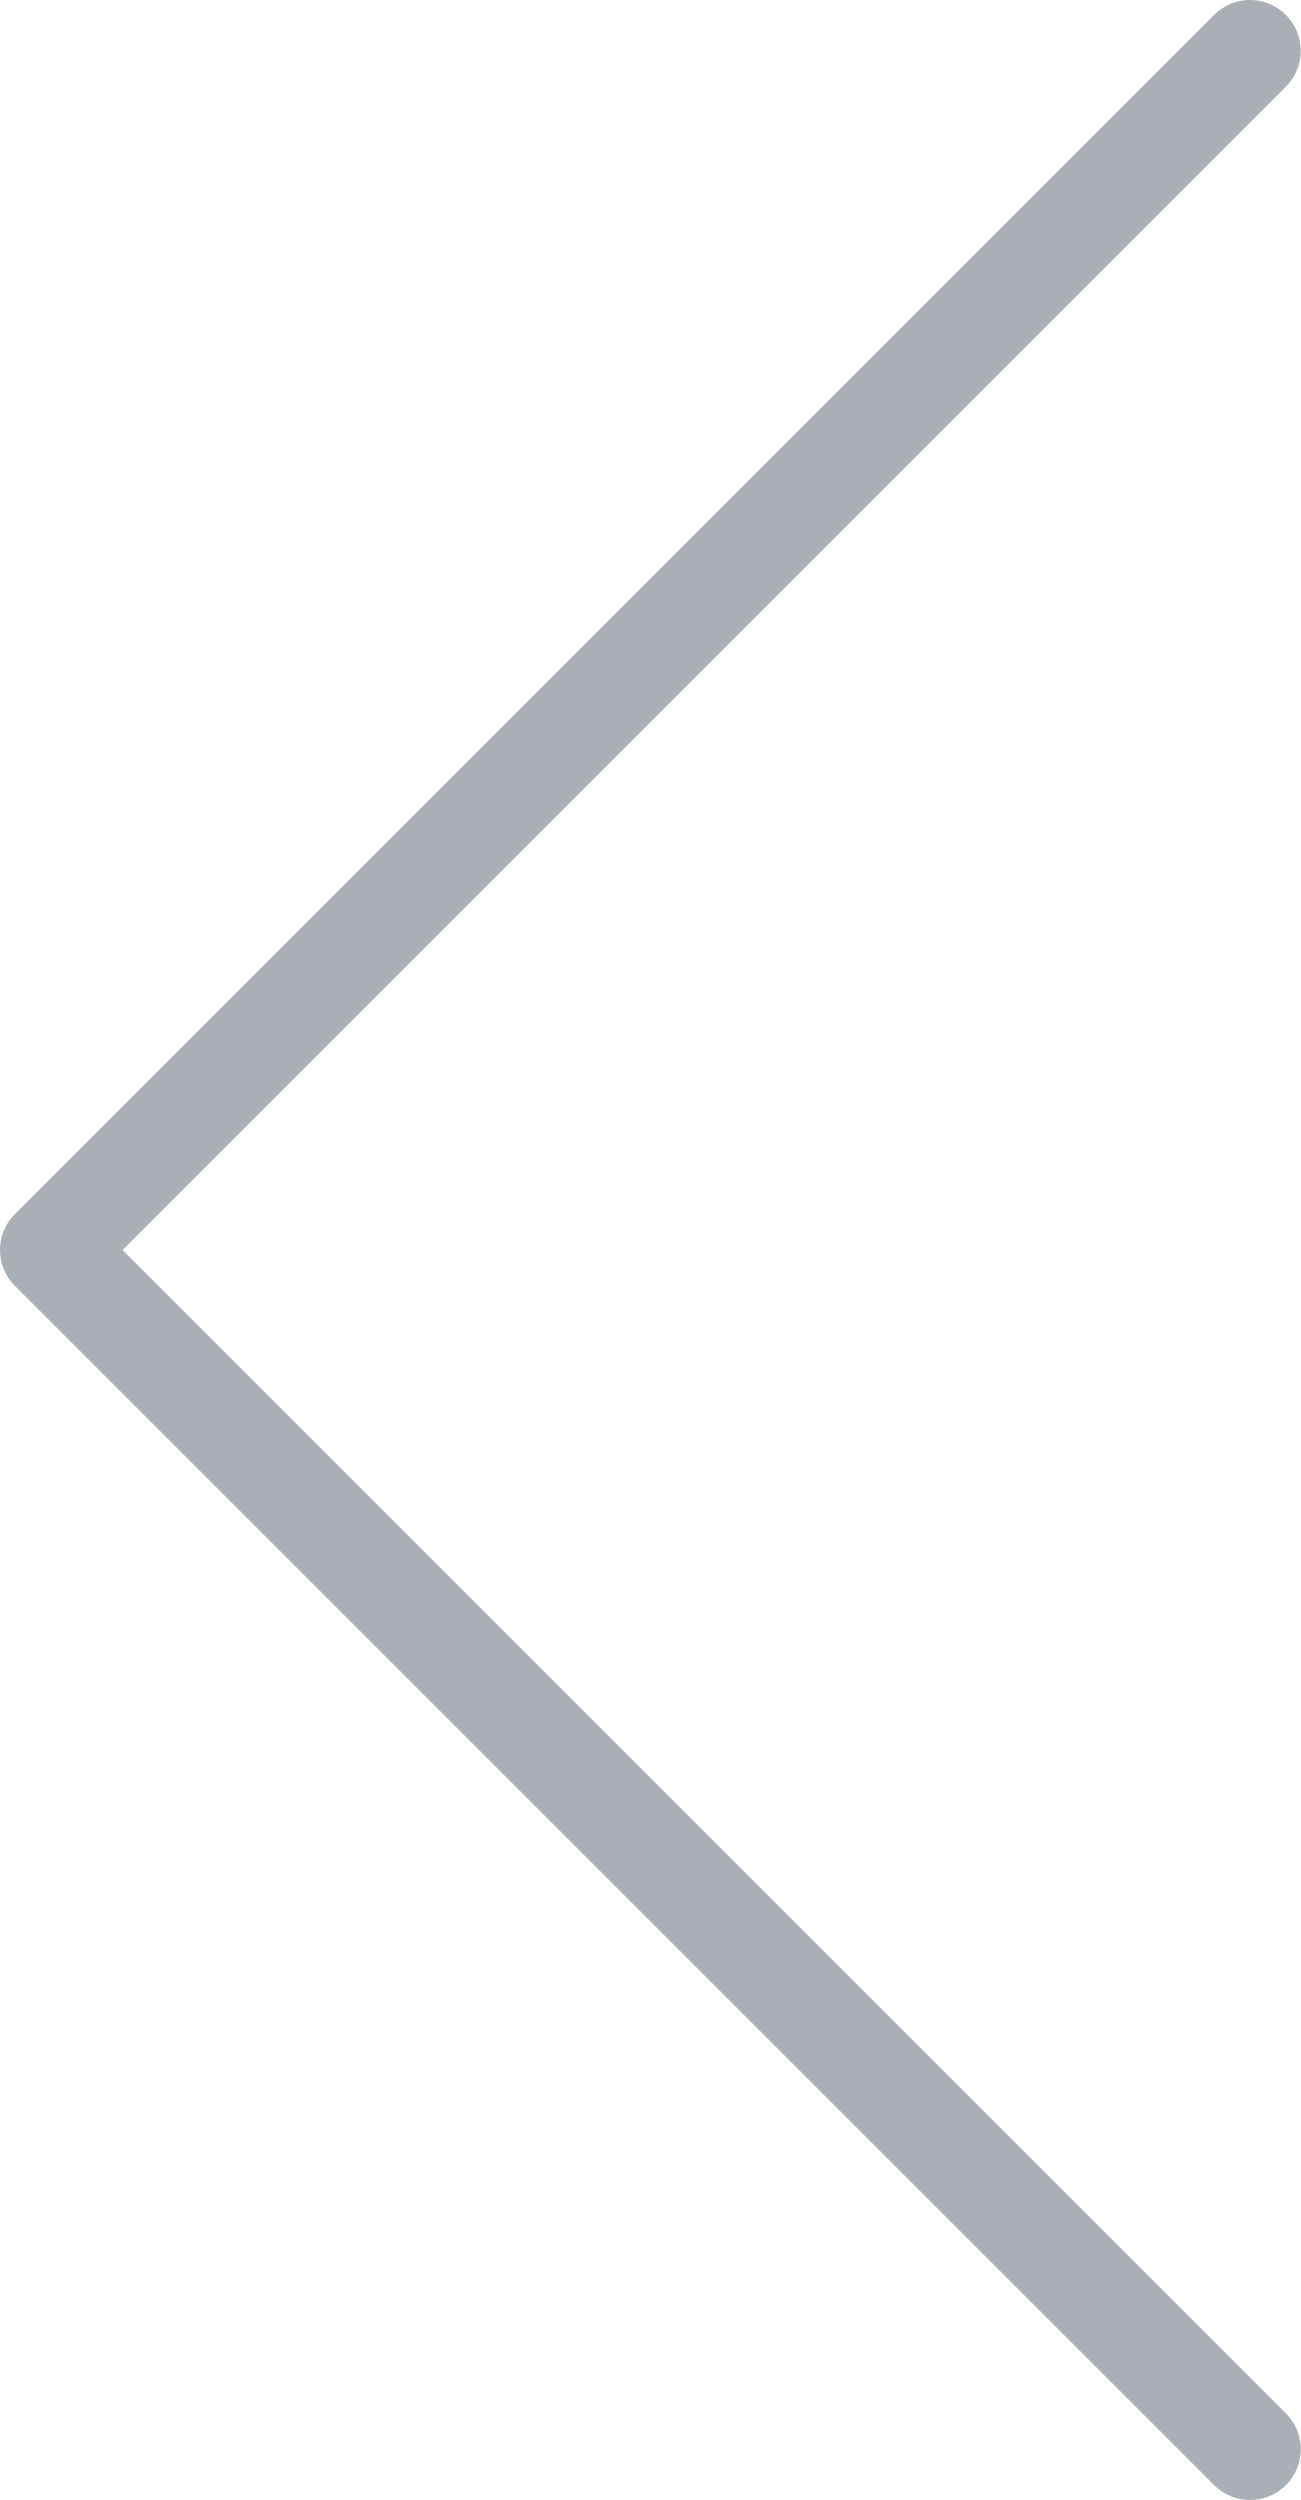
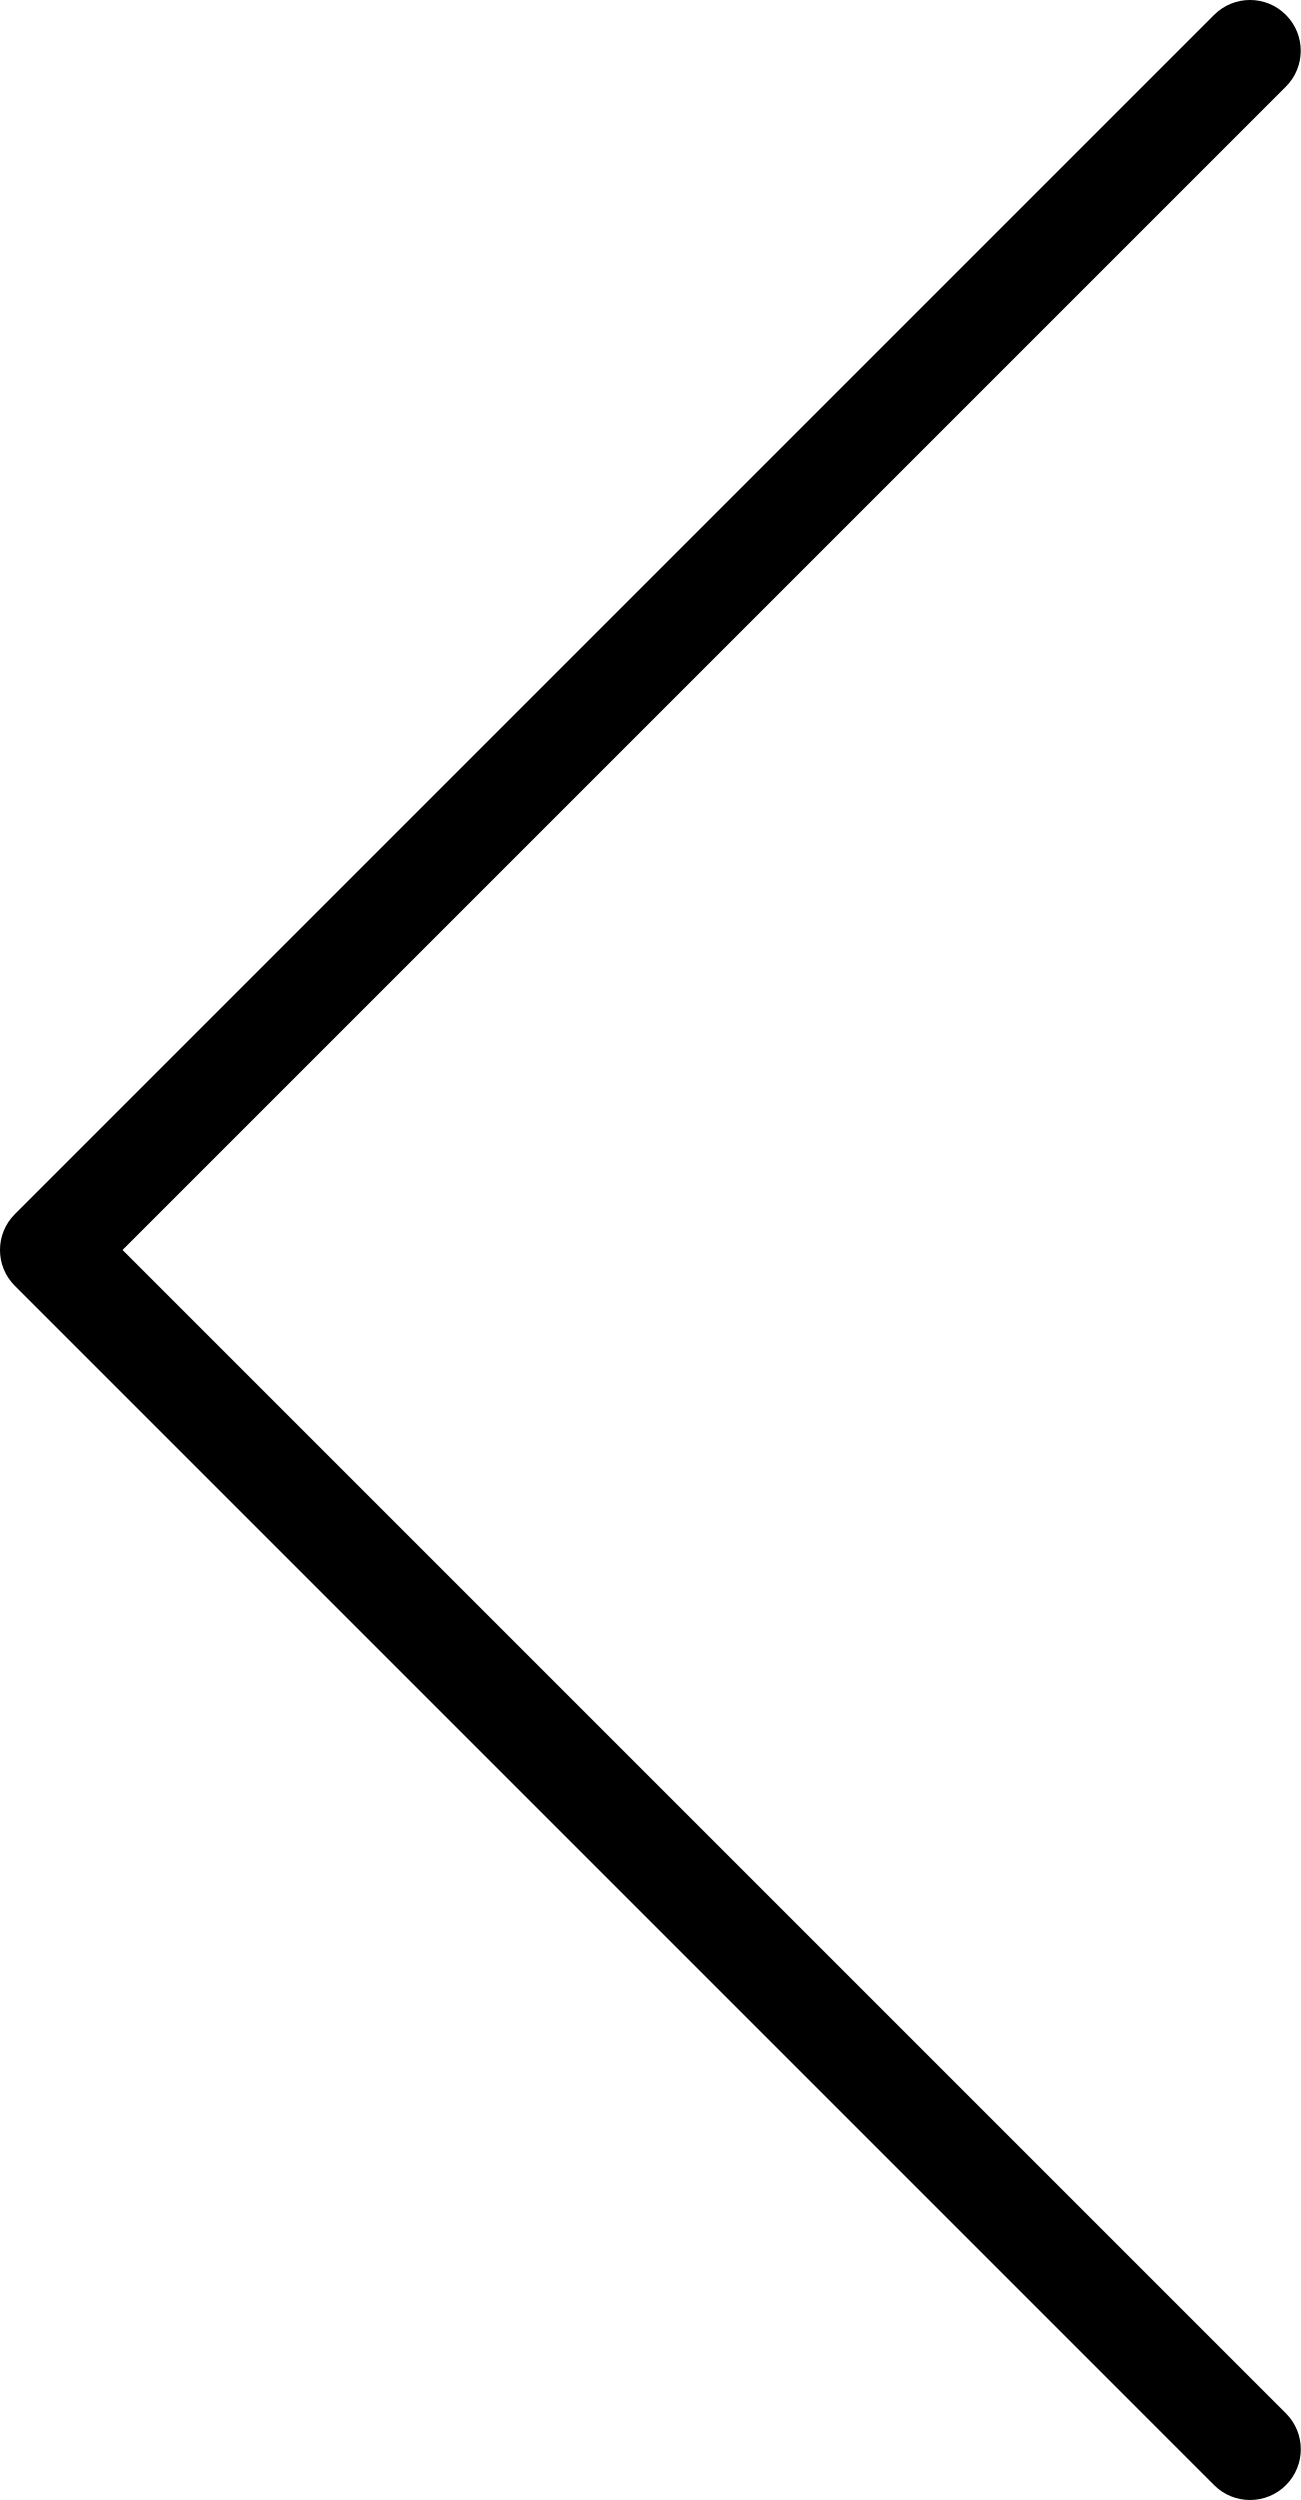
<svg xmlns="http://www.w3.org/2000/svg" version="1.1" id="Layer_1" x="0px" y="0px" width="21.706px" height="41.719px" viewBox="0 0 21.706 41.719" enable-background="new 0 0 21.706 41.719" xml:space="preserve">
-   <path fill="#a9afb5" d="M2.045,20.859L21.458,1.446c0.331-0.331,0.331-0.867,0-1.198c-0.33-0.331-0.867-0.331-1.197,0L0.248,20.261 c-0.331,0.33-0.331,0.867,0,1.197l20.013,20.013c0.164,0.165,0.382,0.248,0.599,0.248s0.434-0.083,0.599-0.248 c0.331-0.331,0.331-0.867,0-1.198L2.045,20.859z" />
+   <path d="M2.045,20.859L21.458,1.446c0.331-0.331,0.331-0.867,0-1.198c-0.33-0.331-0.867-0.331-1.197,0L0.248,20.261 c-0.331,0.33-0.331,0.867,0,1.197l20.013,20.013c0.164,0.165,0.382,0.248,0.599,0.248s0.434-0.083,0.599-0.248 c0.331-0.331,0.331-0.867,0-1.198L2.045,20.859z" />
</svg>
